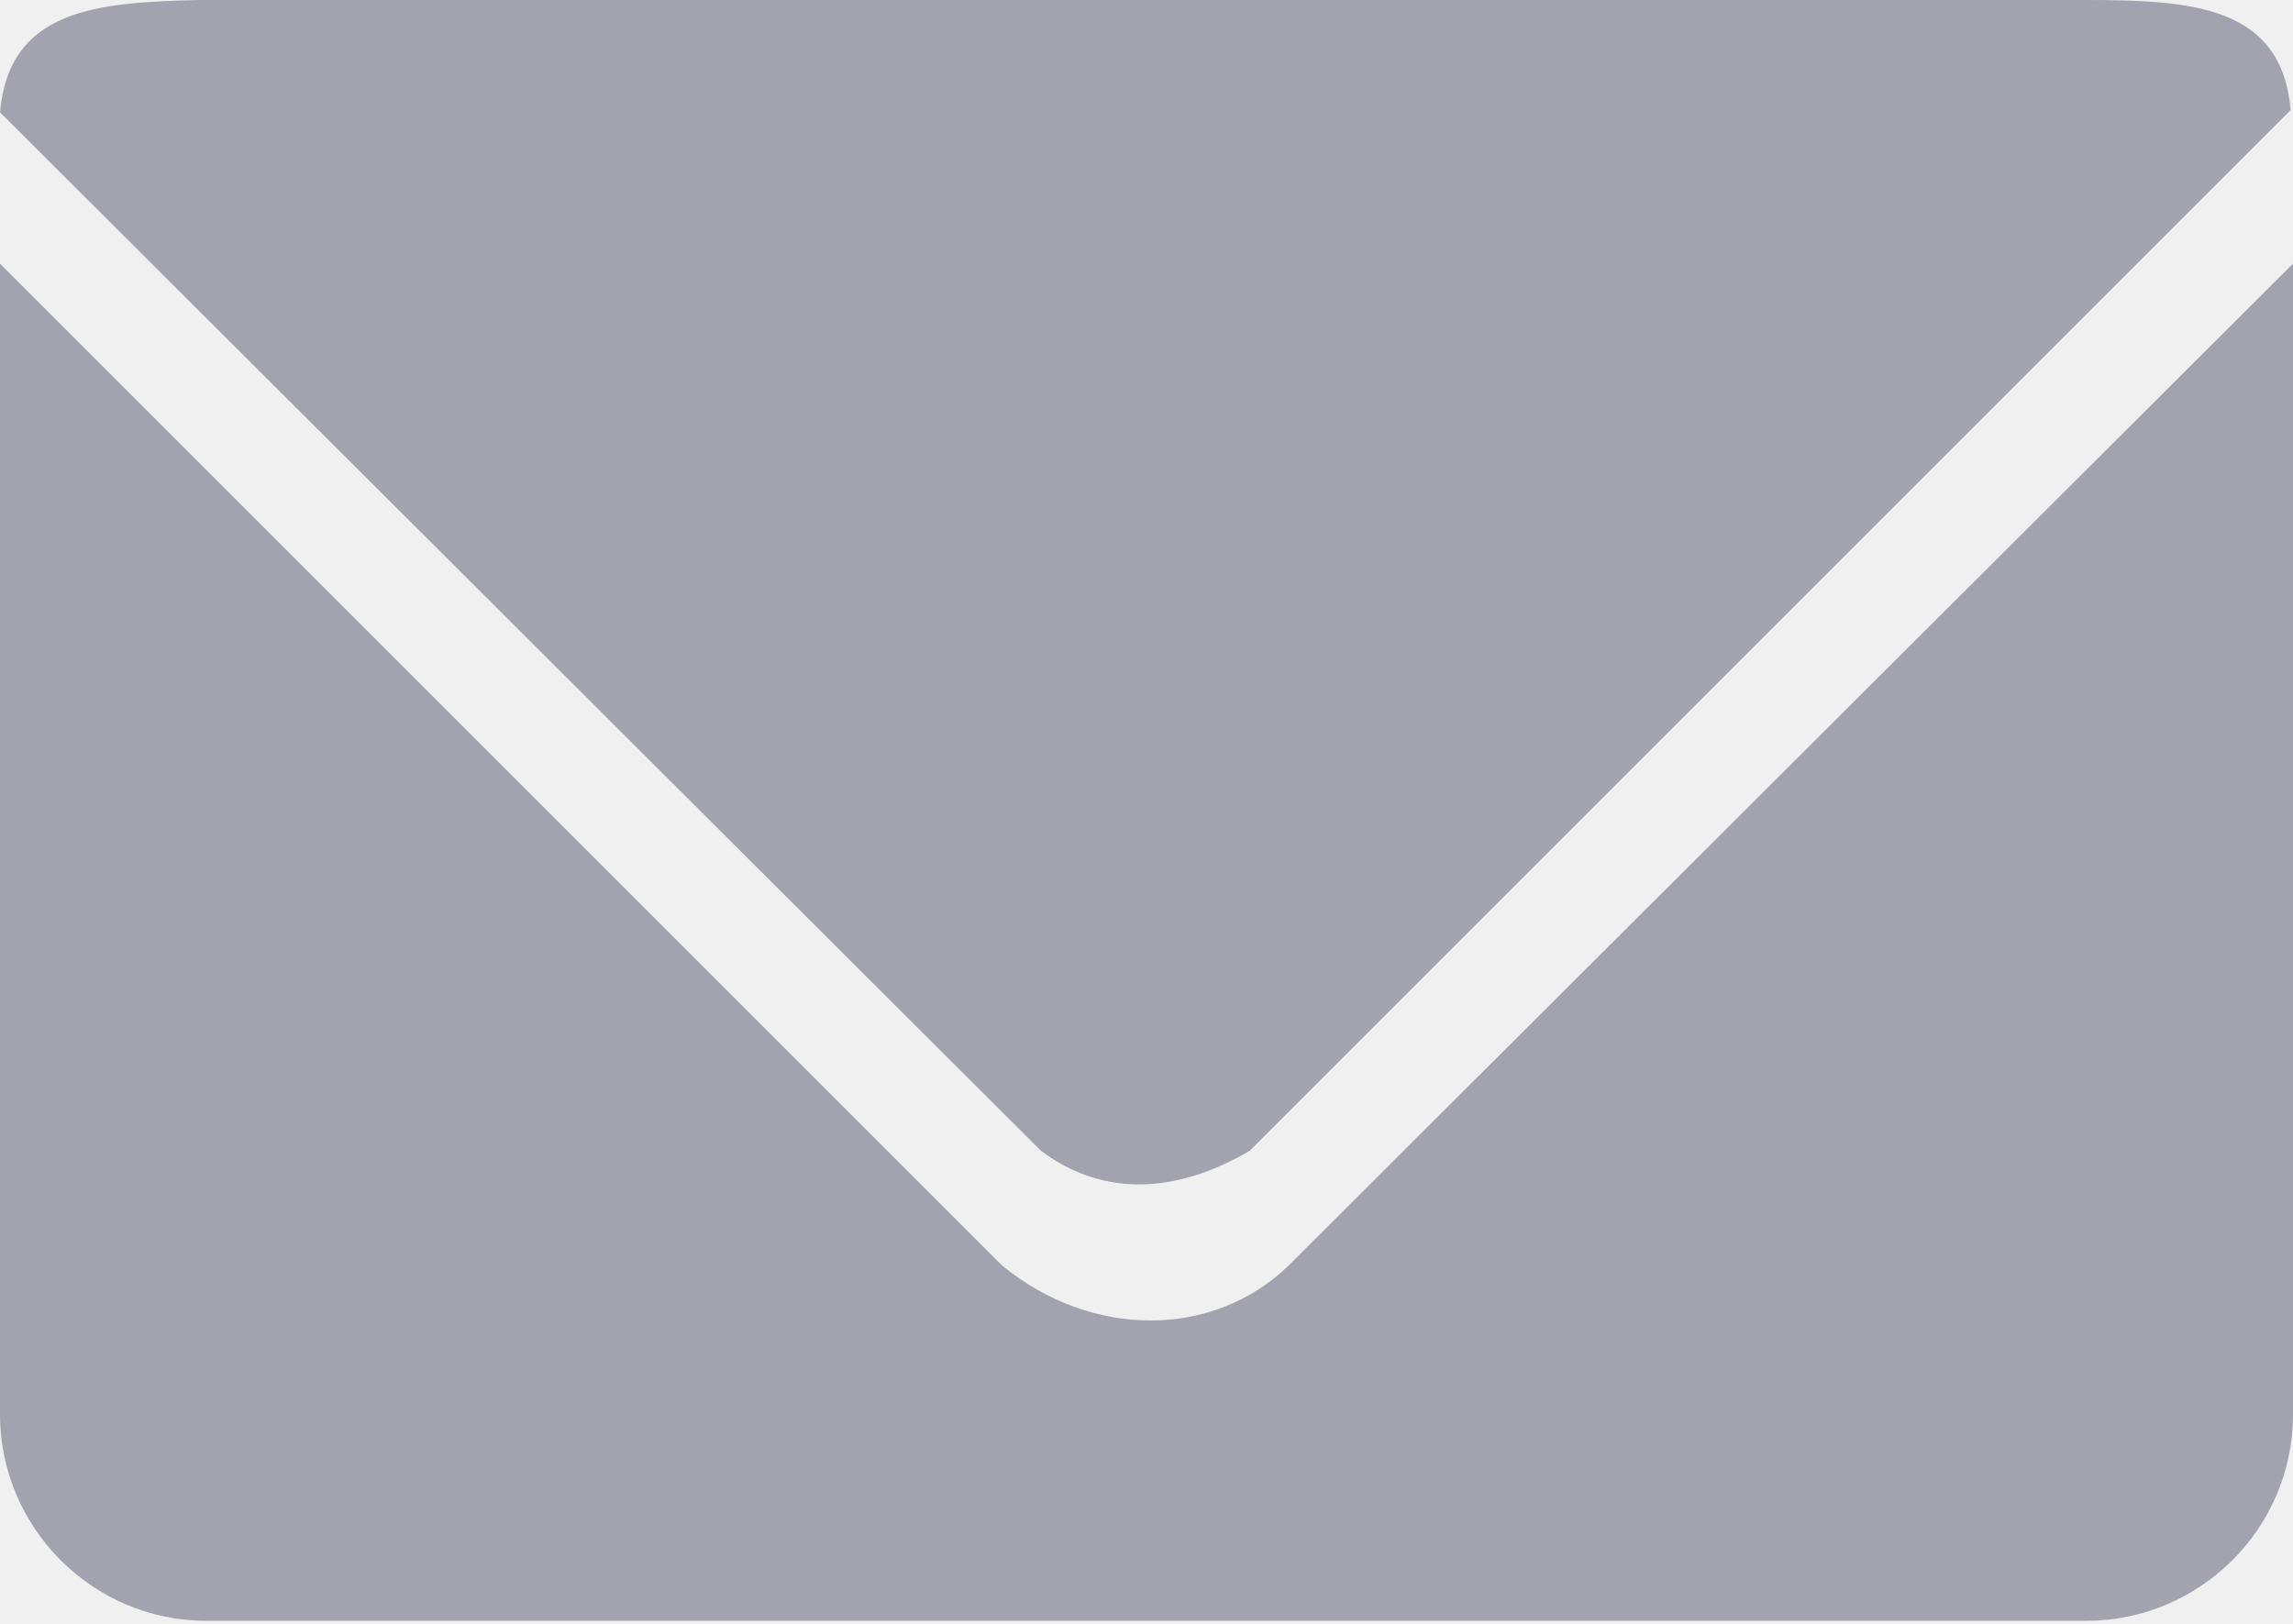
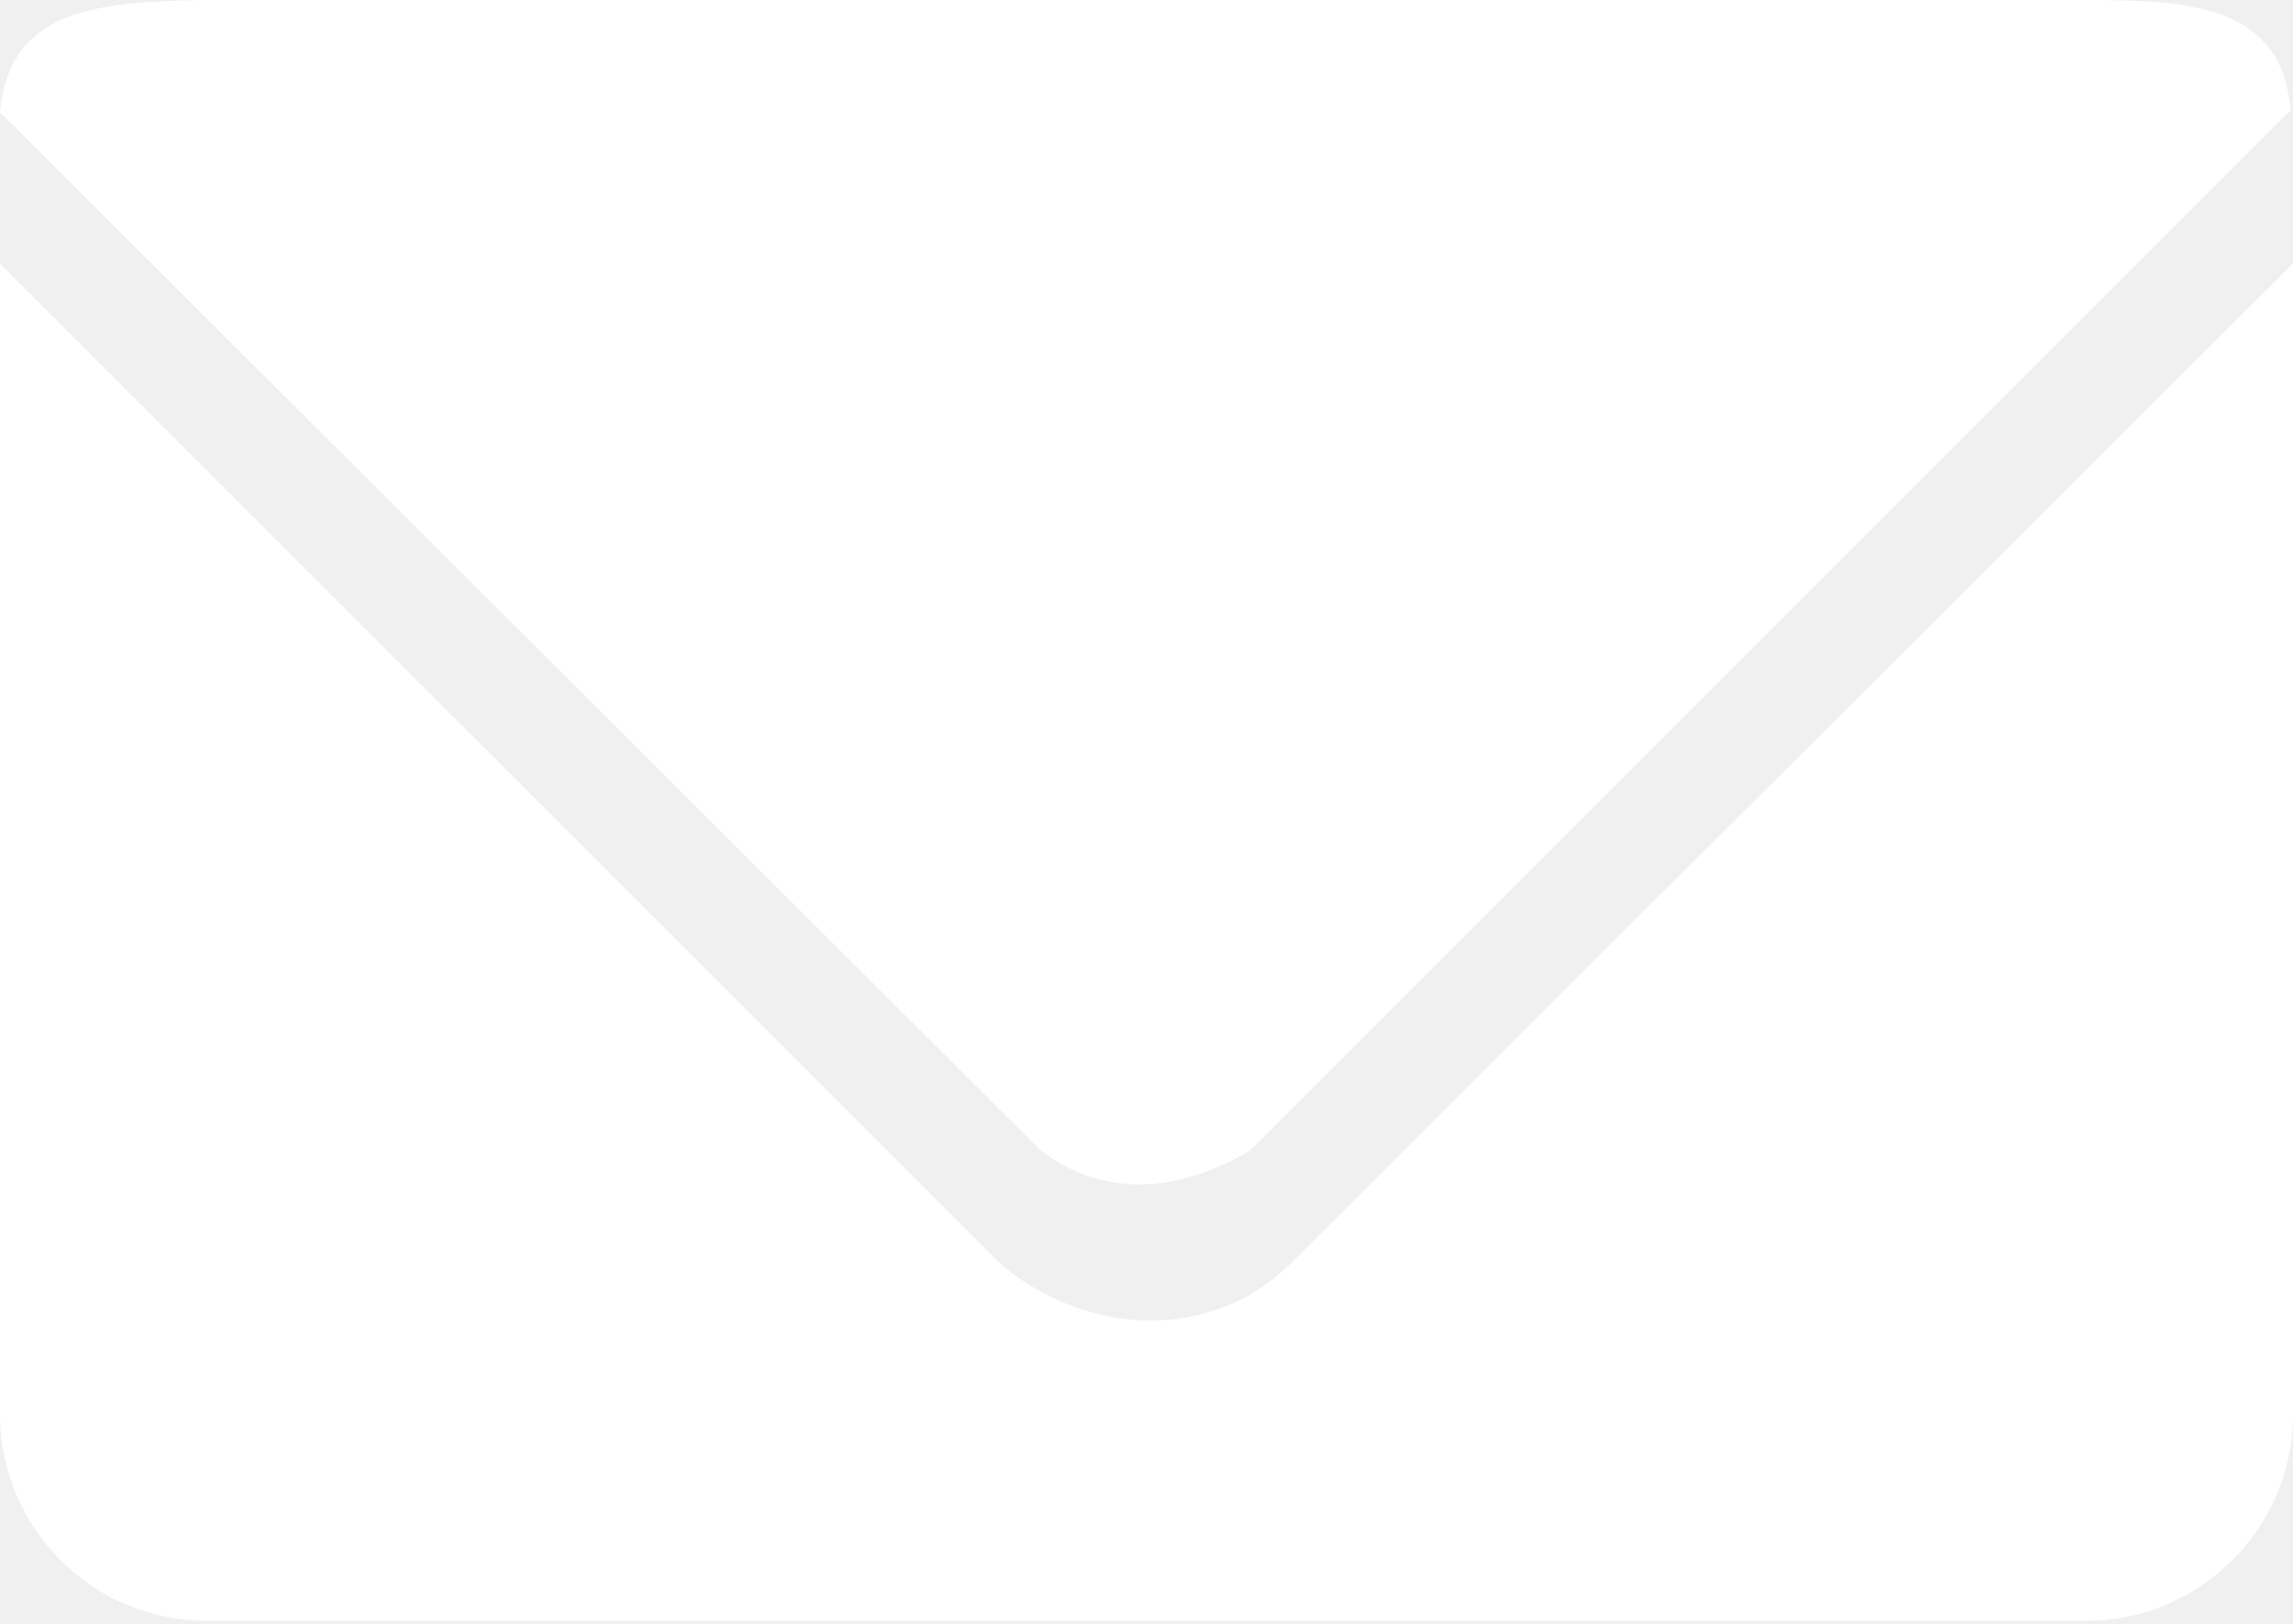
<svg xmlns="http://www.w3.org/2000/svg" xmlns:xlink="http://www.w3.org/1999/xlink" version="1.1" id="Layer_1" x="0px" y="0px" viewBox="0 15.2 100 70.8" style="enable-background:new 0 15.2 100 70.8;" xml:space="preserve">
  <style type="text/css">
- 	.st0{clip-path:url(#SVGID_2_);fill:#A3A3B0;}
- 	.st1{clip-path:url(#SVGID_4_);fill:#A3A3B0;}
+ 	.st0{clip-path:url(#SVGID_2_);fill:#ffffff;}
+ 	.st1{clip-path:url(#SVGID_4_);fill:#ffffff;}
</style>
  <g id="XMLID_57_">
    <g>
      <defs>
        <rect id="SVGID_1_" y="15.2" width="100" height="70.7" />
      </defs>
      <clipPath id="SVGID_2_">
        <use xlink:href="#SVGID_1_" style="overflow:visible;" />
      </clipPath>
      <path id="XMLID_55_" class="st0" d="M54.5,65.4L99.9,20c-0.4-4.5-4.2-4.8-8.9-4.8H9c-0.1,0-0.2,0-0.3,0c-4.5,0.1-8.3,0.4-8.7,4.9    l45.4,45.3C47.8,67.2,50.9,67.5,54.5,65.4" />
    </g>
    <g>
      <defs>
        <rect id="SVGID_3_" y="15.2" width="100" height="70.7" />
      </defs>
      <clipPath id="SVGID_4_">
        <use xlink:href="#SVGID_3_" style="overflow:visible;" />
      </clipPath>
      <path id="XMLID_54_" class="st1" d="M43.7,70.4L0,26.7v50.2c0,4.9,4,9,9,9h82c4.9,0,9-4,9-9V26.7L56.2,70.4    C52.9,73.6,47.6,73.6,43.7,70.4" />
    </g>
  </g>
</svg>
